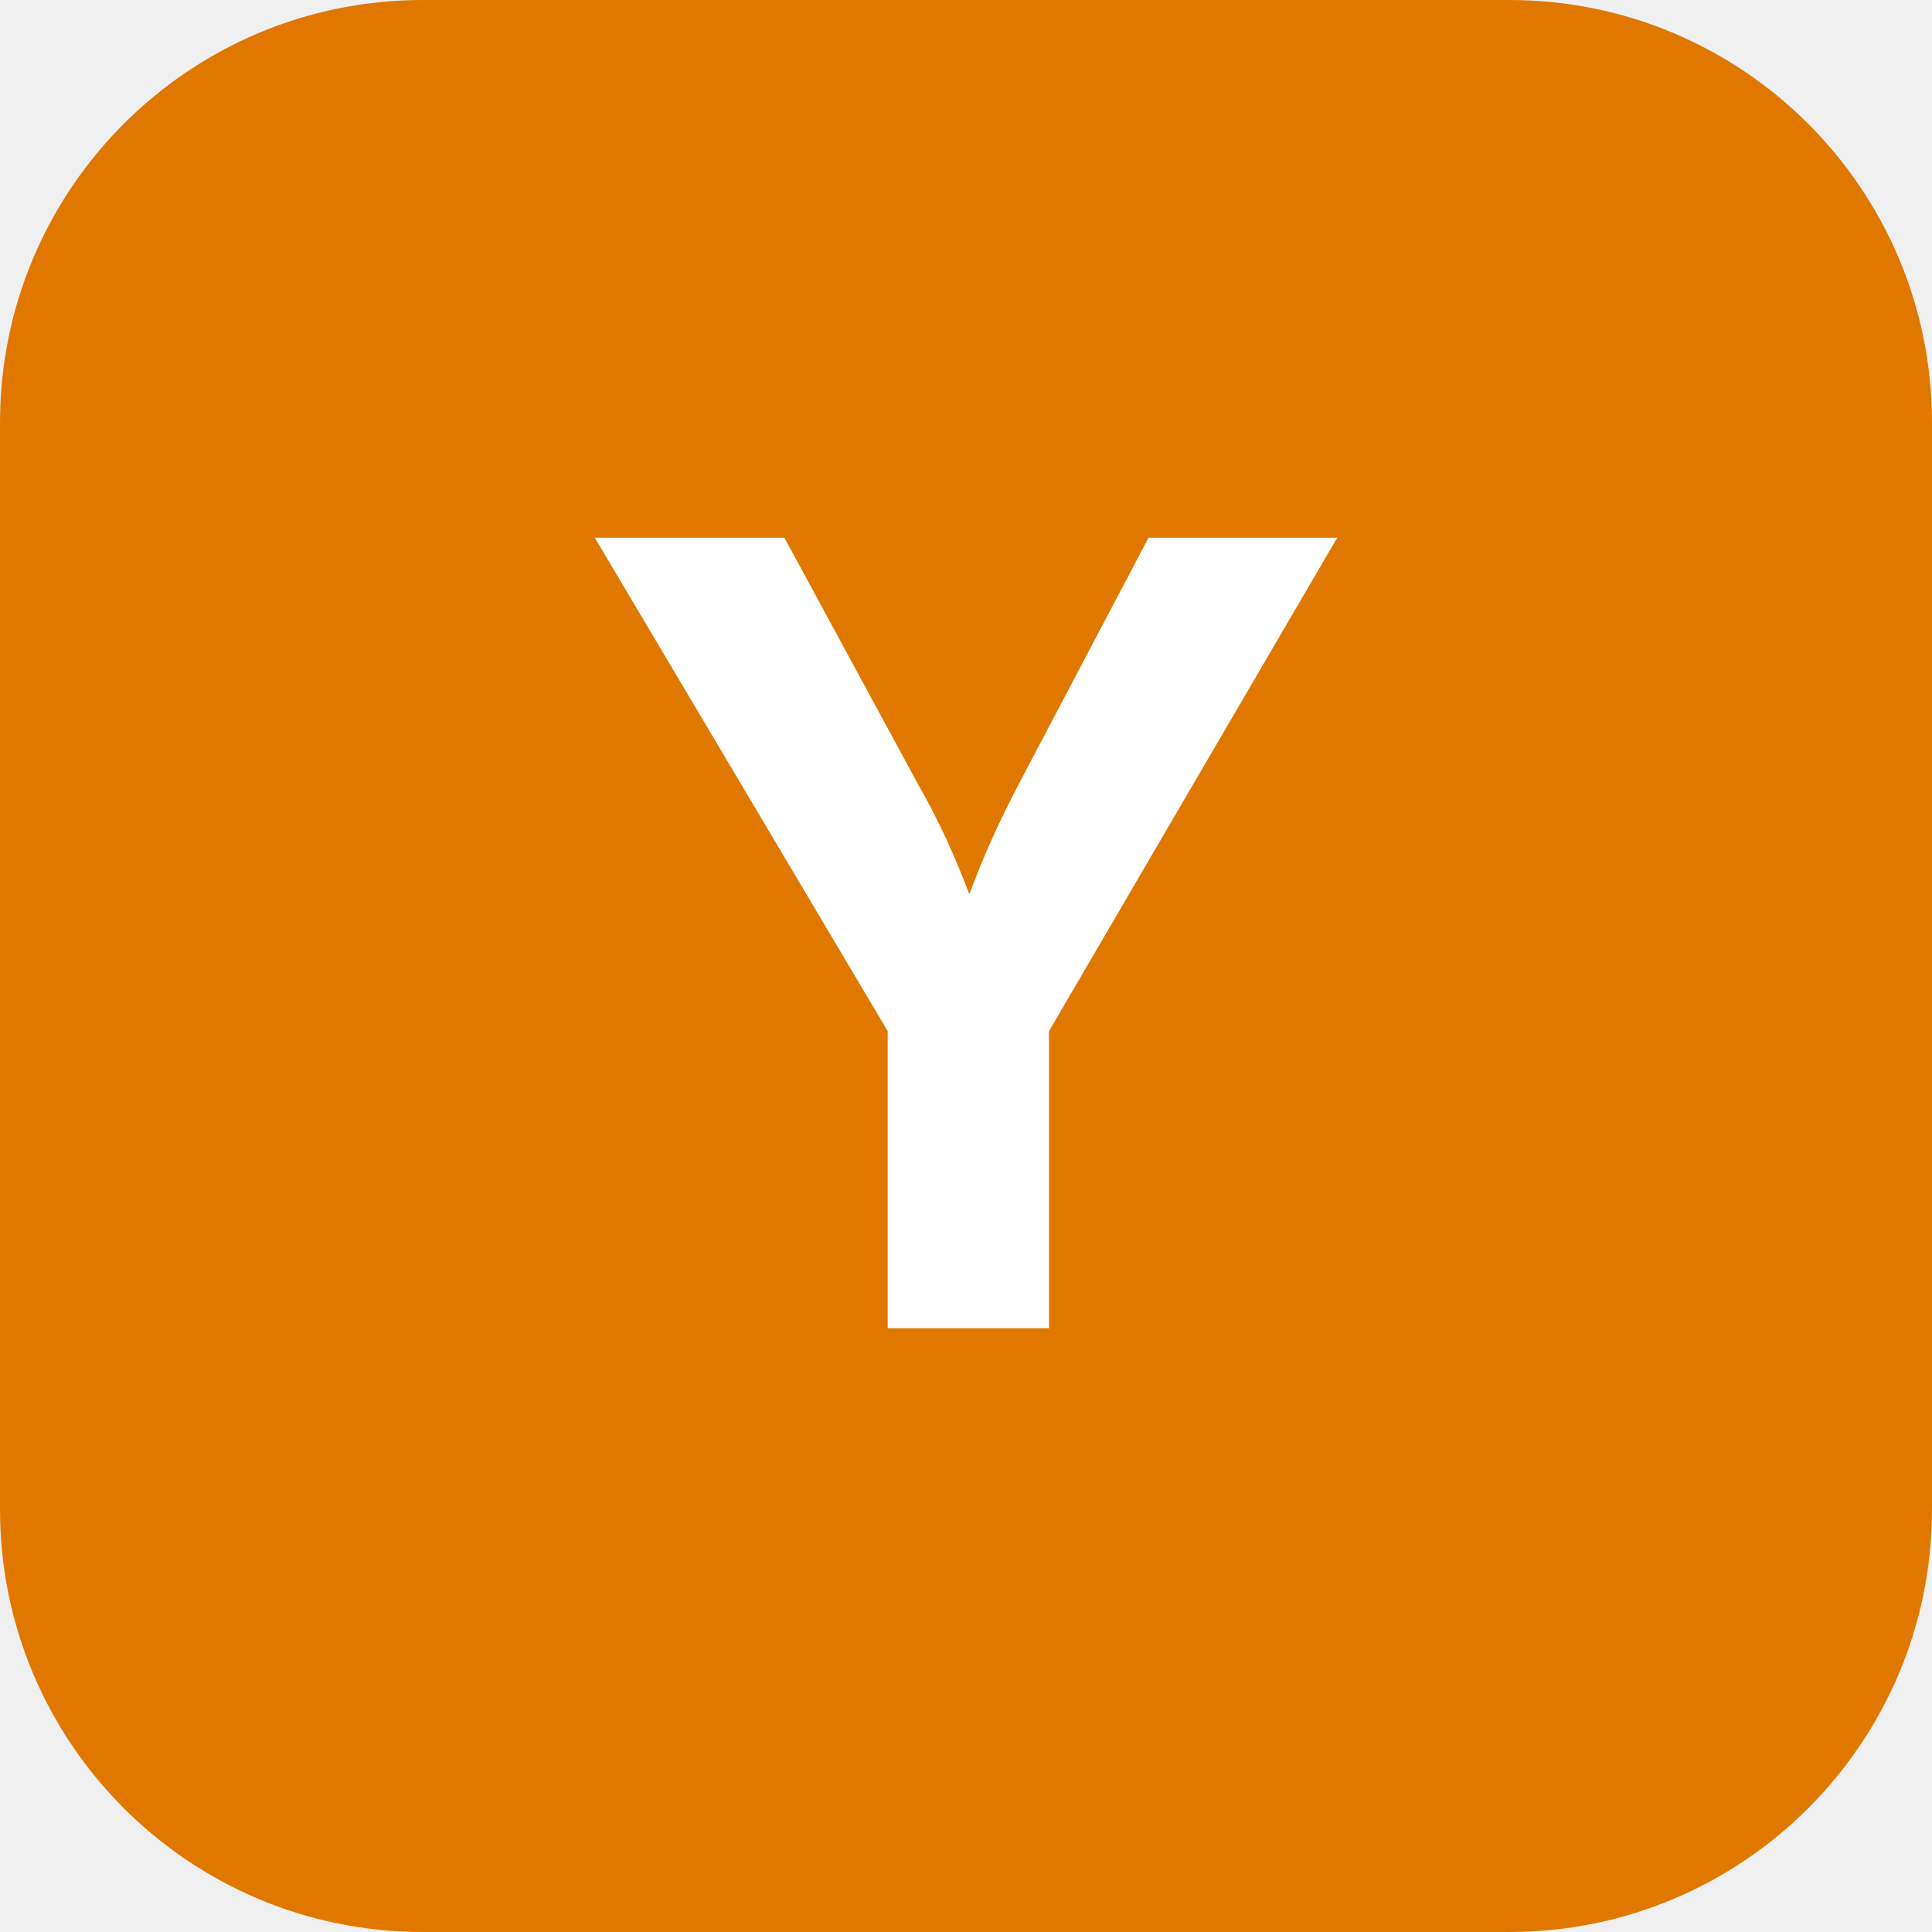
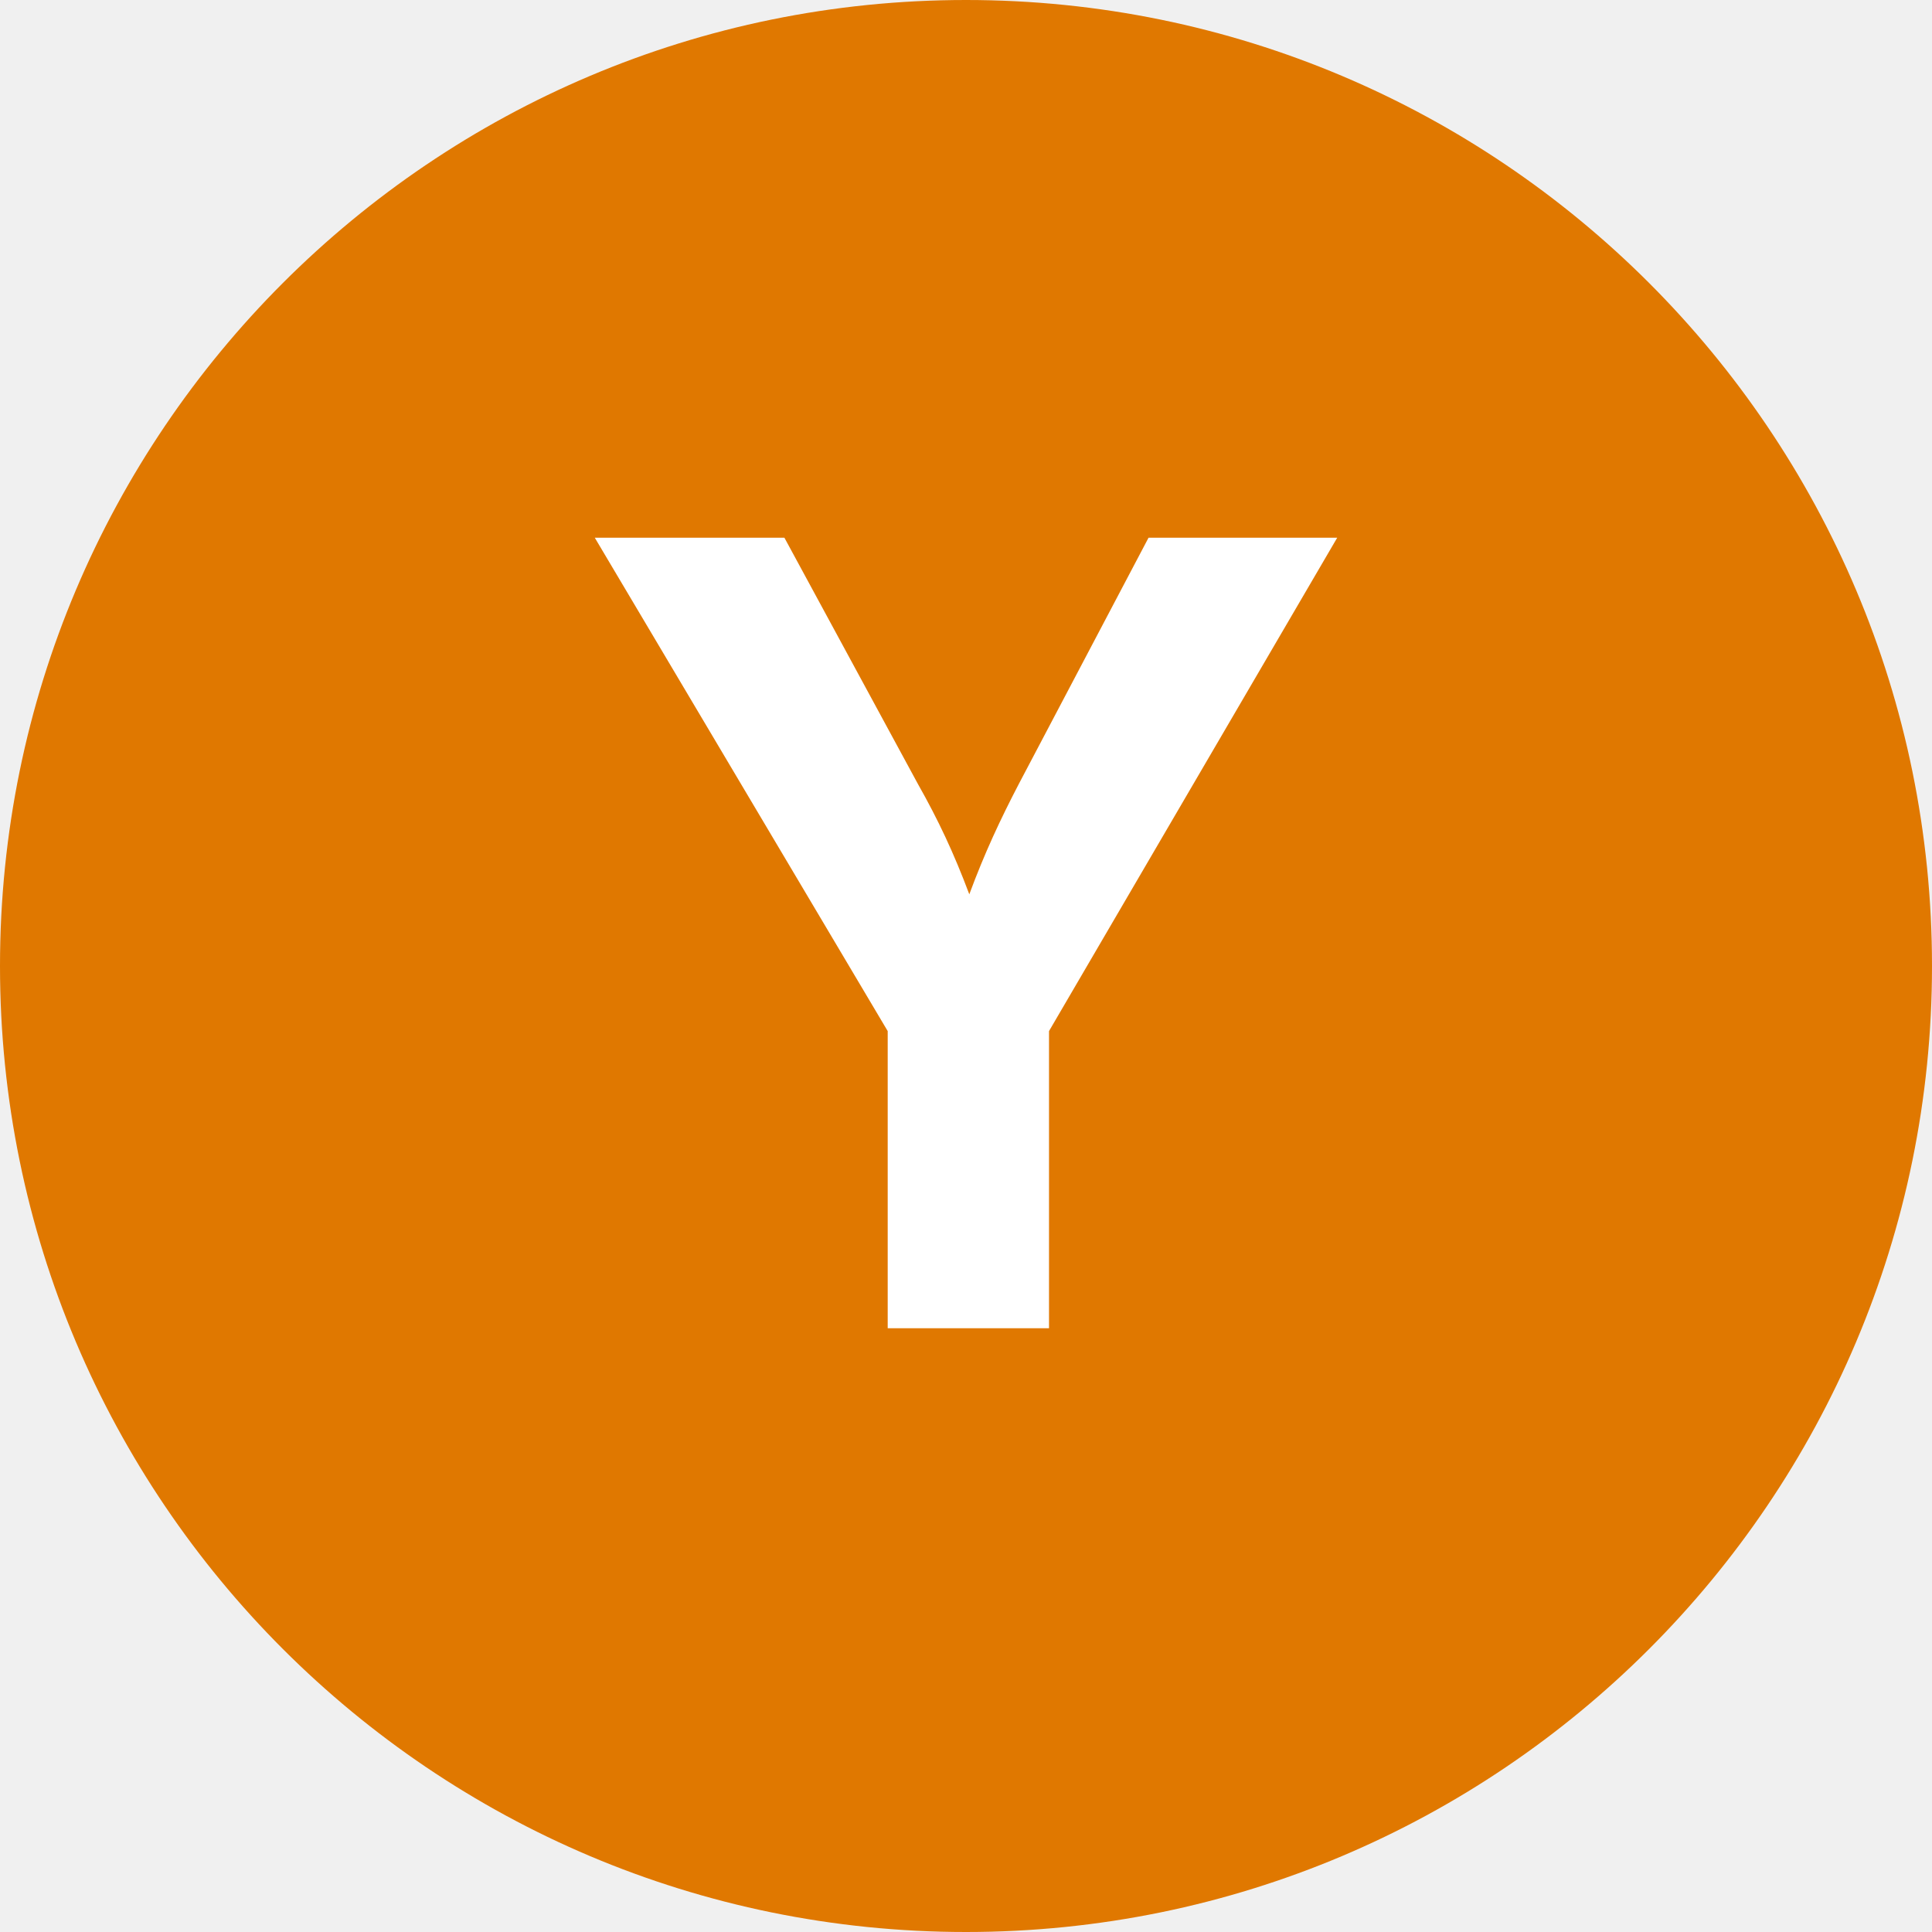
- <svg xmlns="http://www.w3.org/2000/svg" viewBox="0 0 64 64" fill="none">
-   <rect width="64" height="64" rx="14" fill="#E07800" />
+ <svg xmlns="http://www.w3.org/2000/svg" viewBox="0 0 64 64" role="img" aria-label="yesid. monogram">
+   <circle cx="32" cy="32" r="32" fill="#E07800" />
  <text x="32" y="44" font-family="Inter, system-ui, -apple-system, sans-serif" font-weight="700" font-size="36" fill="#FFFFFF" text-anchor="middle">Y</text>
</svg>
